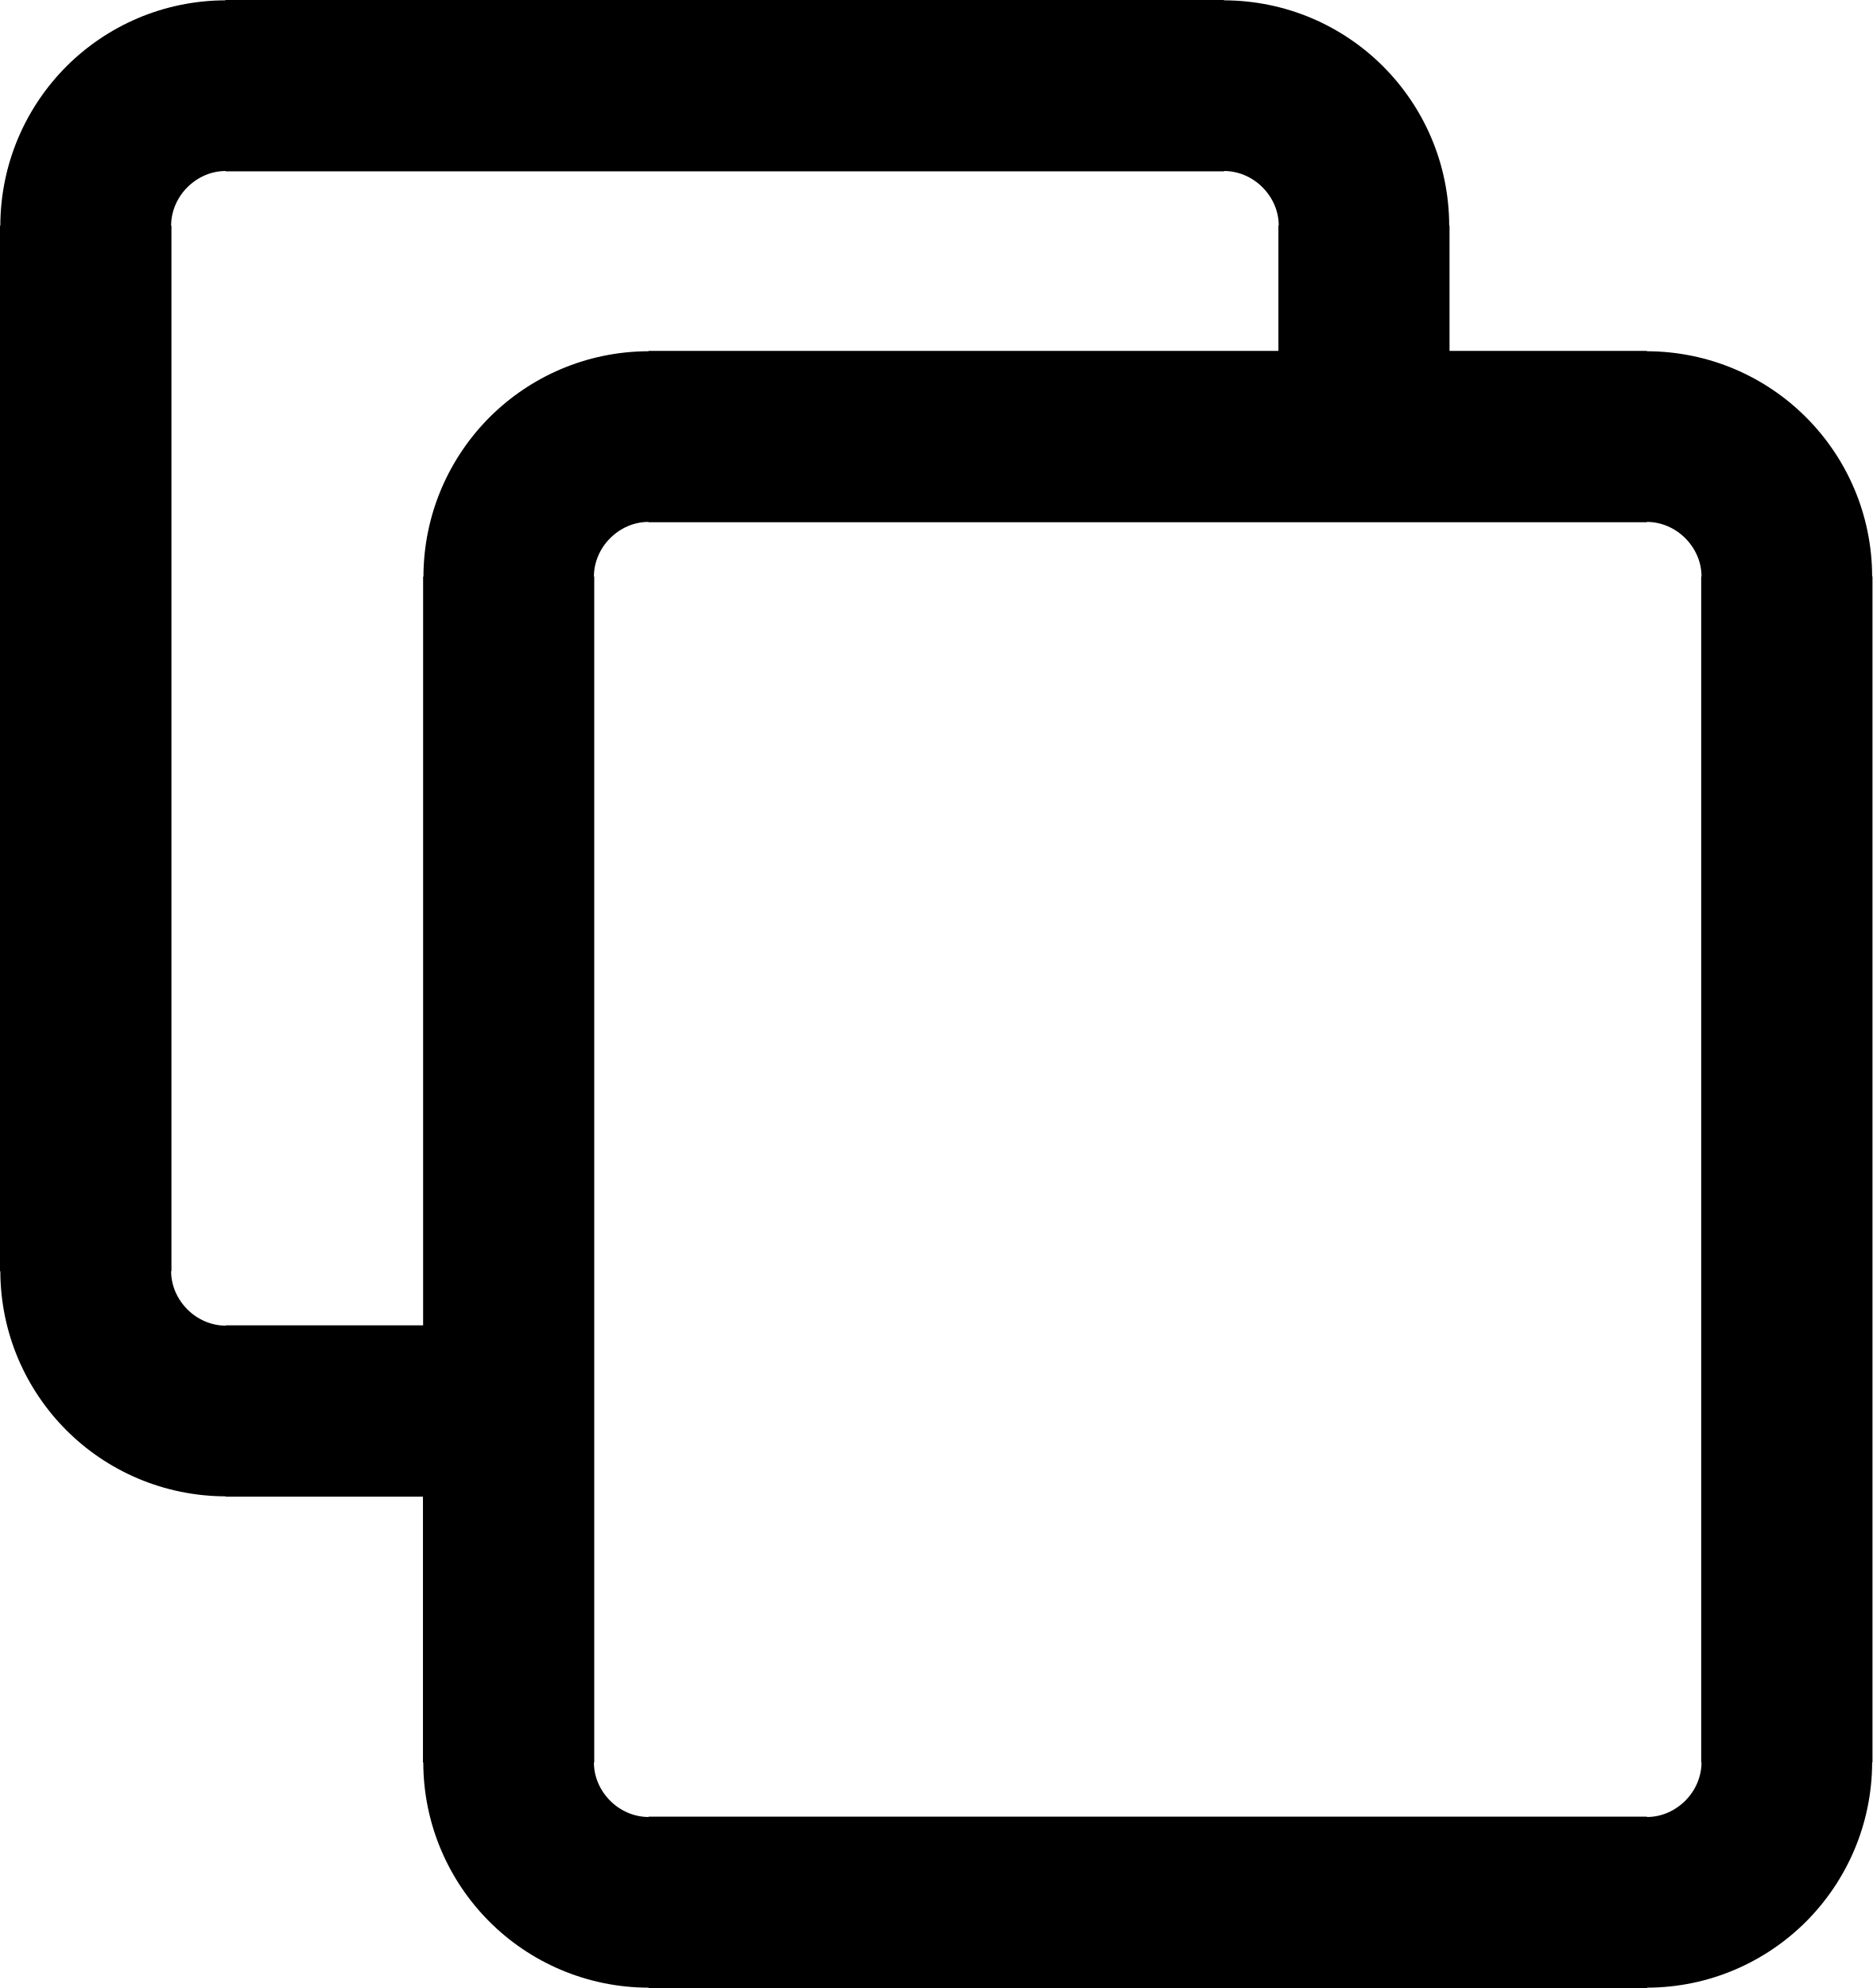
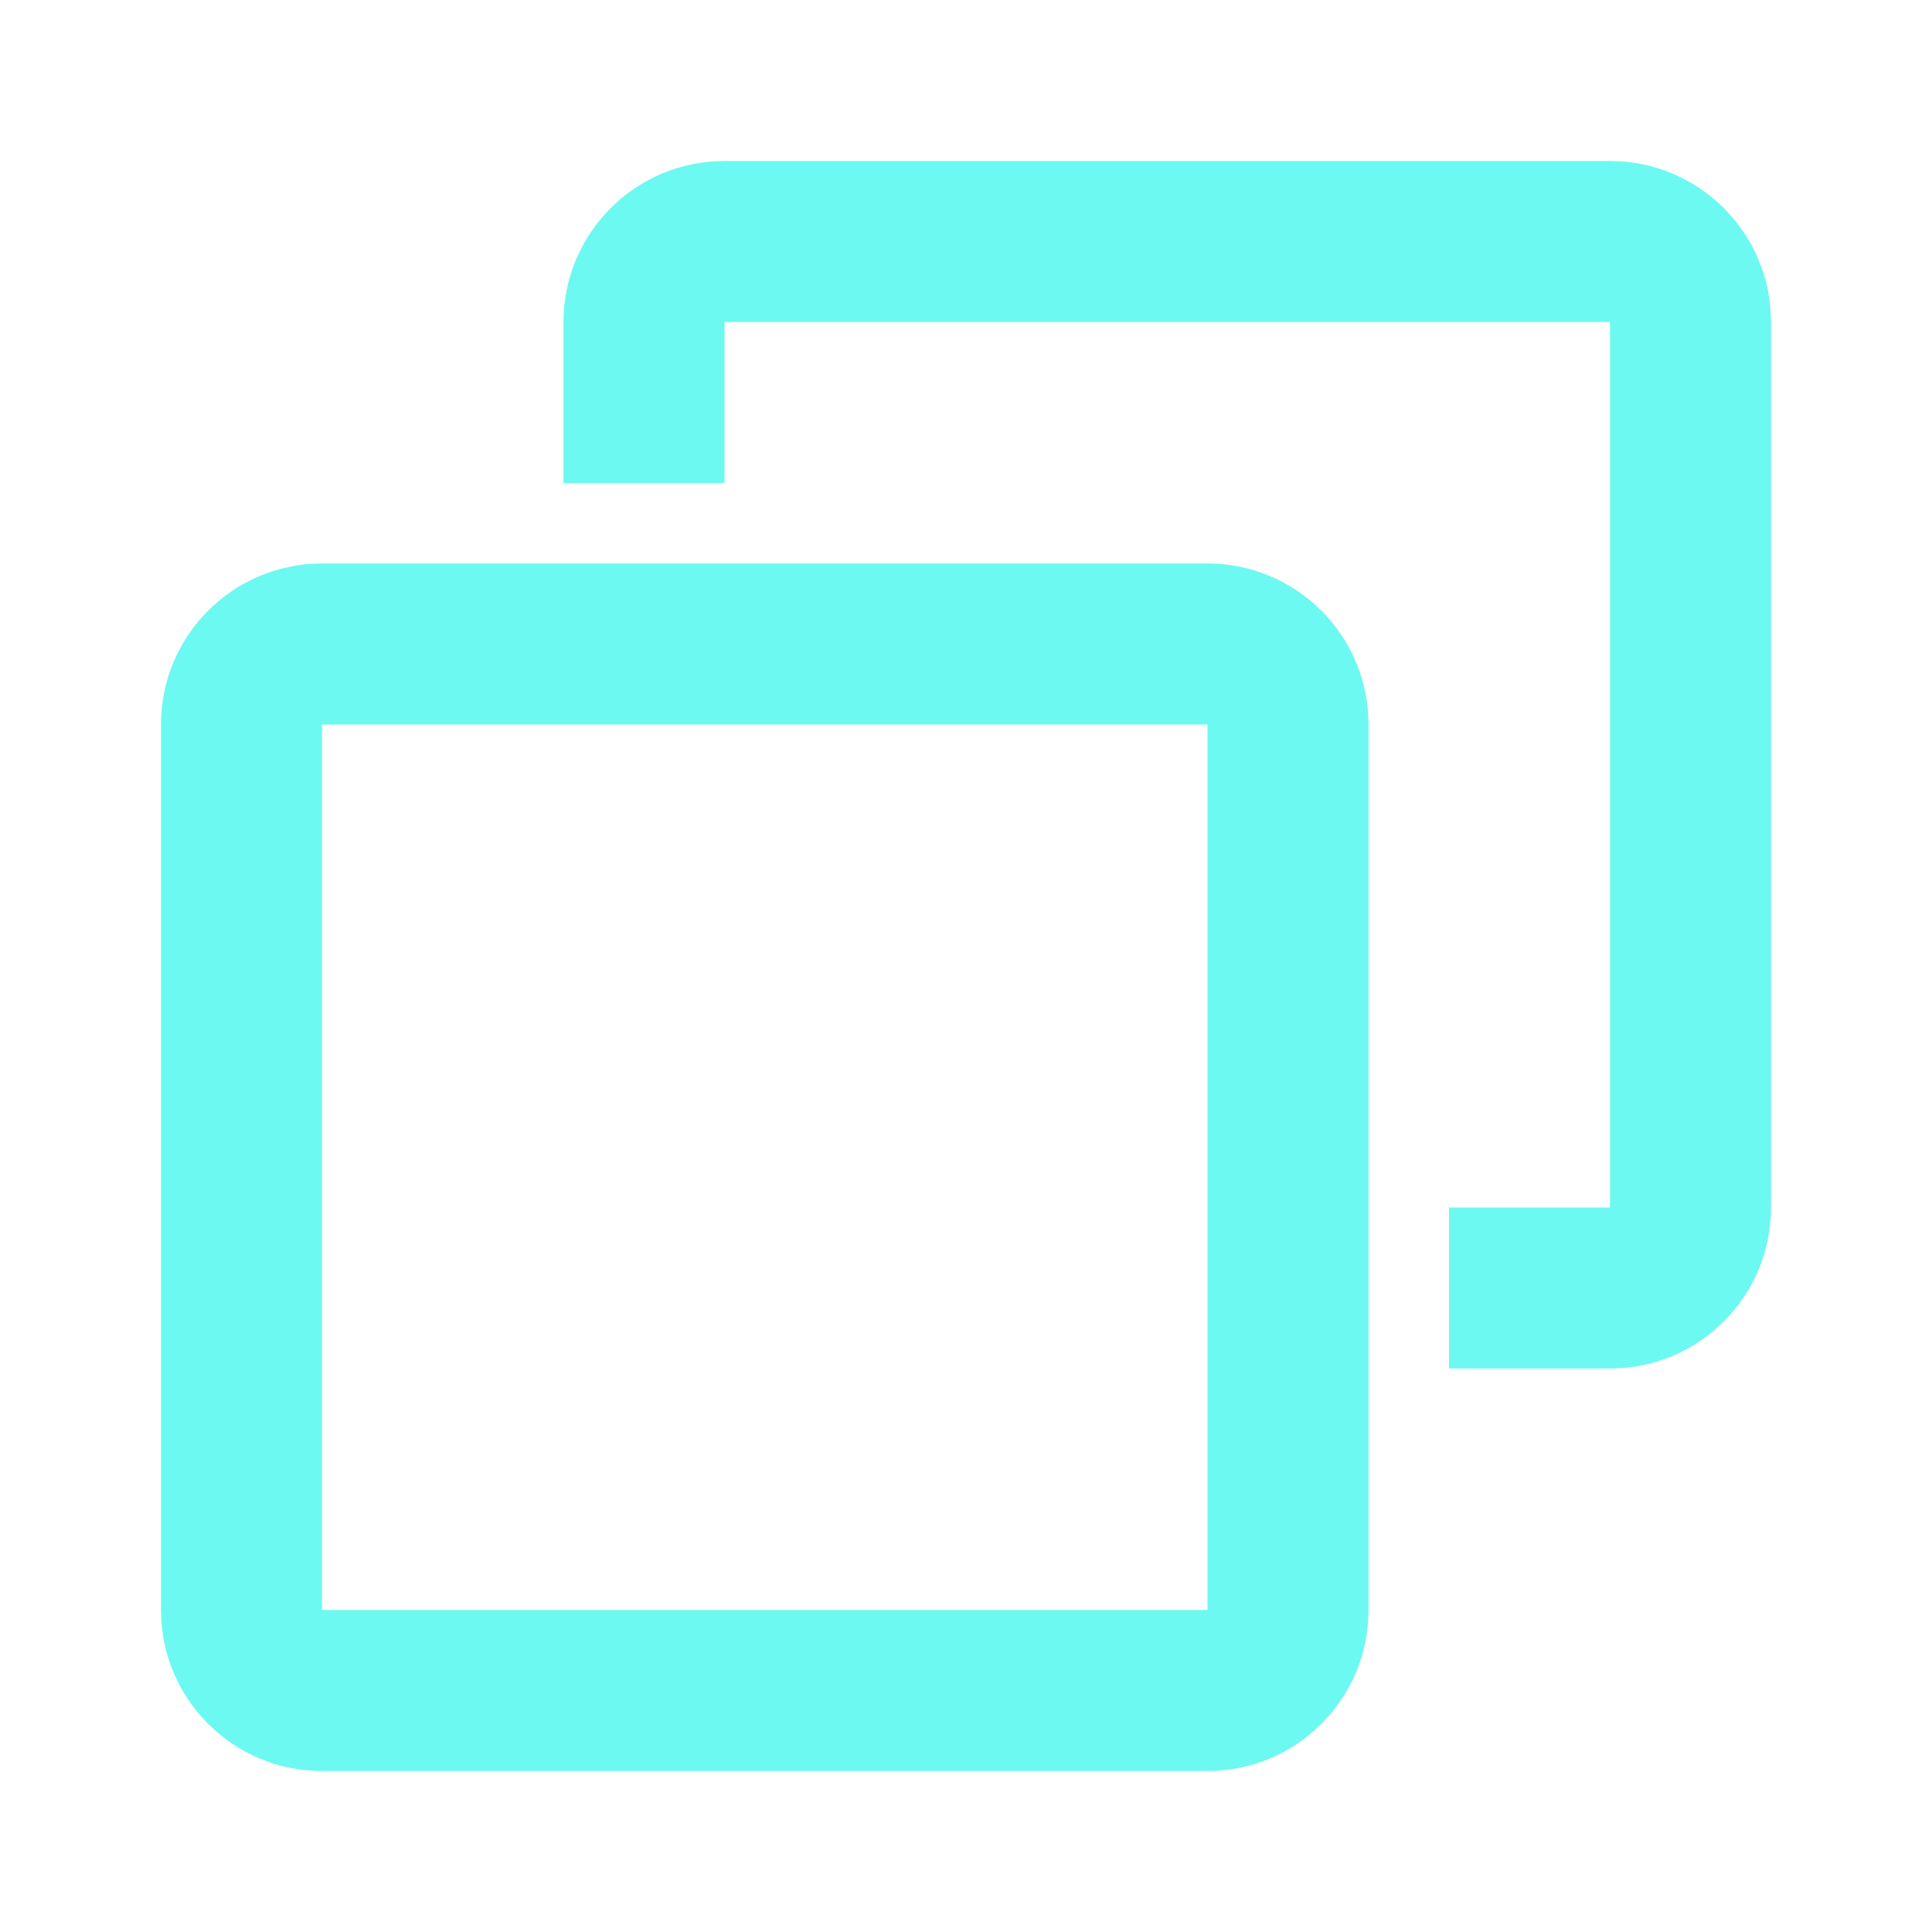
- <svg xmlns="http://www.w3.org/2000/svg" version="1.1" id="Layer_1" x="0px" y="0px" viewBox="0 0 115.77 122.88" style="enable-background:new 0 0 115.77 122.88" xml:space="preserve">
-   <style type="text/css">.st0{fill-rule:evenodd;clip-rule:evenodd;}</style>
-   <g>
-     <path class="st0" d="M89.62,13.96v7.73h12.19h0.01v0.02c3.85,0.01,7.34,1.57,9.86,4.1c2.5,2.51,4.06,5.98,4.07,9.82h0.02v0.02 v73.27v0.01h-0.02c-0.01,3.84-1.57,7.33-4.1,9.86c-2.51,2.5-5.98,4.06-9.82,4.07v0.02h-0.02h-61.7H40.1v-0.02 c-3.84-0.01-7.34-1.57-9.86-4.1c-2.5-2.51-4.06-5.98-4.07-9.82h-0.02v-0.02V92.51H13.96h-0.01v-0.02c-3.84-0.01-7.34-1.57-9.86-4.1 c-2.5-2.51-4.06-5.98-4.07-9.82H0v-0.02V13.96v-0.01h0.02c0.01-3.85,1.58-7.34,4.1-9.86c2.51-2.5,5.98-4.06,9.82-4.07V0h0.02h61.7 h0.01v0.02c3.85,0.01,7.34,1.57,9.86,4.1c2.5,2.51,4.06,5.98,4.07,9.82h0.02V13.96L89.62,13.96z M79.04,21.69v-7.73v-0.02h0.02 c0-0.91-0.39-1.75-1.01-2.37c-0.61-0.61-1.46-1-2.37-1v0.02h-0.01h-61.7h-0.02v-0.02c-0.91,0-1.75,0.39-2.37,1.01 c-0.61,0.61-1,1.46-1,2.37h0.02v0.01v64.59v0.02h-0.02c0,0.91,0.39,1.75,1.01,2.37c0.61,0.61,1.46,1,2.37,1v-0.02h0.01h12.19V35.65 v-0.01h0.02c0.01-3.85,1.58-7.34,4.1-9.86c2.51-2.5,5.98-4.06,9.82-4.07v-0.02h0.02H79.04L79.04,21.69z M105.18,108.92V35.65v-0.02 h0.02c0-0.91-0.39-1.75-1.01-2.37c-0.61-0.61-1.46-1-2.37-1v0.02h-0.01h-61.7h-0.02v-0.02c-0.91,0-1.75,0.39-2.37,1.01 c-0.61,0.61-1,1.46-1,2.37h0.02v0.01v73.27v0.02h-0.02c0,0.91,0.39,1.75,1.01,2.37c0.61,0.61,1.46,1,2.37,1v-0.02h0.01h61.7h0.02 v0.02c0.91,0,1.75-0.39,2.37-1.01c0.61-0.61,1-1.46,1-2.37h-0.02V108.92L105.18,108.92z" />
+ <svg xmlns="http://www.w3.org/2000/svg" width="96px" height="96px" viewBox="0 0 24 24" version="1.1">
+   <g id="页面-1" stroke="none" stroke-width="1" fill="none" fill-rule="evenodd">
+     <g id="File" transform="translate(-96, -288)">
+       <g id="copy_2_line" transform="translate(96, 288)">
+         <path d="M24,0 L24,24 L0,24 L0,0 L24,0 Z M12.593,23.258 L12.582,23.26 L12.511,23.295 L12.492,23.299 L12.492,23.299 L12.477,23.295 L12.406,23.26 C12.396,23.256 12.387,23.259 12.382,23.265 L12.378,23.276 L12.361,23.703 L12.366,23.723 L12.377,23.736 L12.48,23.81 L12.495,23.814 L12.495,23.814 L12.507,23.81 L12.611,23.736 L12.623,23.72 L12.623,23.72 L12.627,23.703 L12.61,23.276 C12.608,23.266 12.601,23.259 12.593,23.258 L12.593,23.258 Z M12.858,23.145 L12.845,23.147 L12.66,23.24 L12.65,23.25 L12.65,23.25 L12.647,23.261 L12.665,23.691 L12.67,23.703 L12.67,23.703 L12.678,23.71 L12.879,23.803 C12.891,23.807 12.902,23.803 12.908,23.795 L12.912,23.781 L12.878,23.167 C12.875,23.155 12.867,23.147 12.858,23.145 L12.858,23.145 Z M12.143,23.147 C12.133,23.142 12.122,23.145 12.116,23.153 L12.11,23.167 L12.076,23.781 C12.075,23.793 12.083,23.802 12.093,23.805 L12.108,23.803 L12.309,23.71 L12.319,23.702 L12.319,23.702 L12.323,23.691 L12.34,23.261 L12.337,23.249 L12.337,23.249 L12.328,23.24 L12.143,23.147 Z" id="MingCute" fill-rule="nonzero" />
+         <path d="M9,2 C7.895,2 7,2.895 7,4 L7,6 L9,6 L9,4 L20,4 L20,15 L18,15 L18,17 L20,17 C21.105,17 22,16.105 22,15 L22,4 C22,2.895 21.105,2 20,2 L9,2 Z M4,7 C2.895,7 2,7.895 2,9 L2,20 C2,21.105 2.895,22 4,22 L15,22 C16.105,22 17,21.105 17,20 L17,9 C17,7.895 16.105,7 15,7 L4,7 Z M4,9 L15,9 L15,20 L4,20 L4,9 Z" id="形状" fill="#6CF9F2FF" />
+       </g>
+     </g>
  </g>
</svg>
